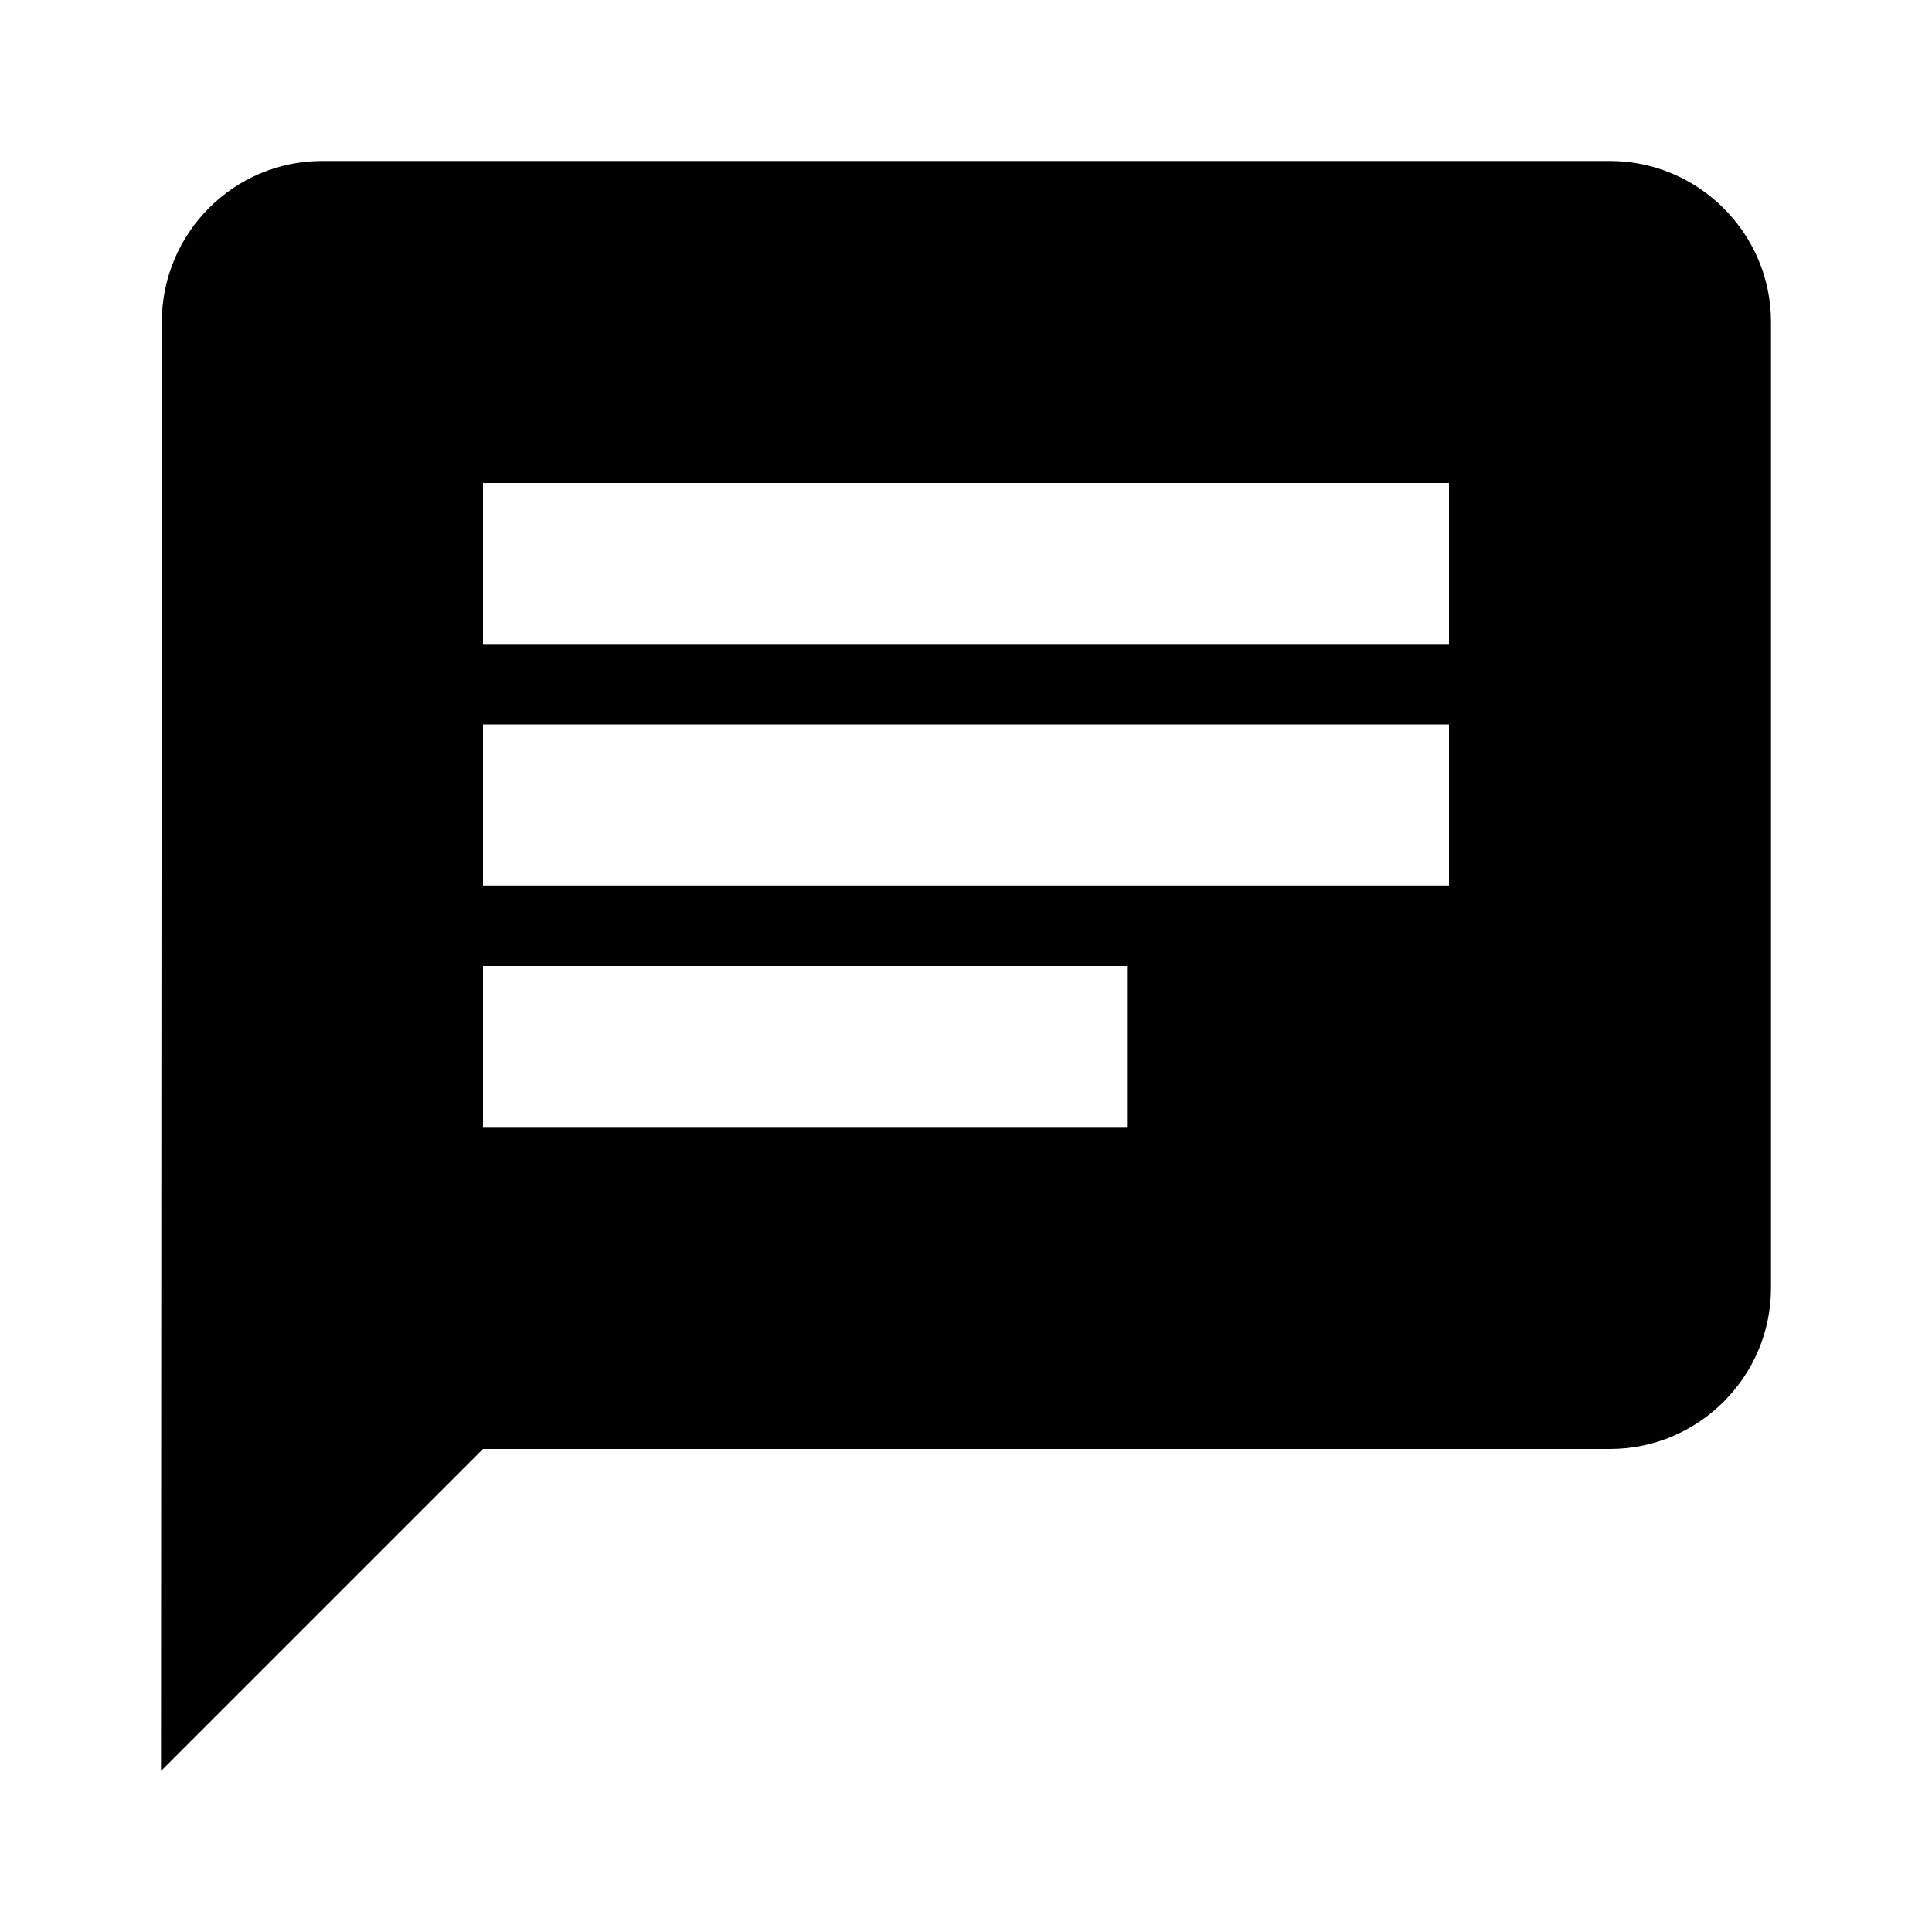
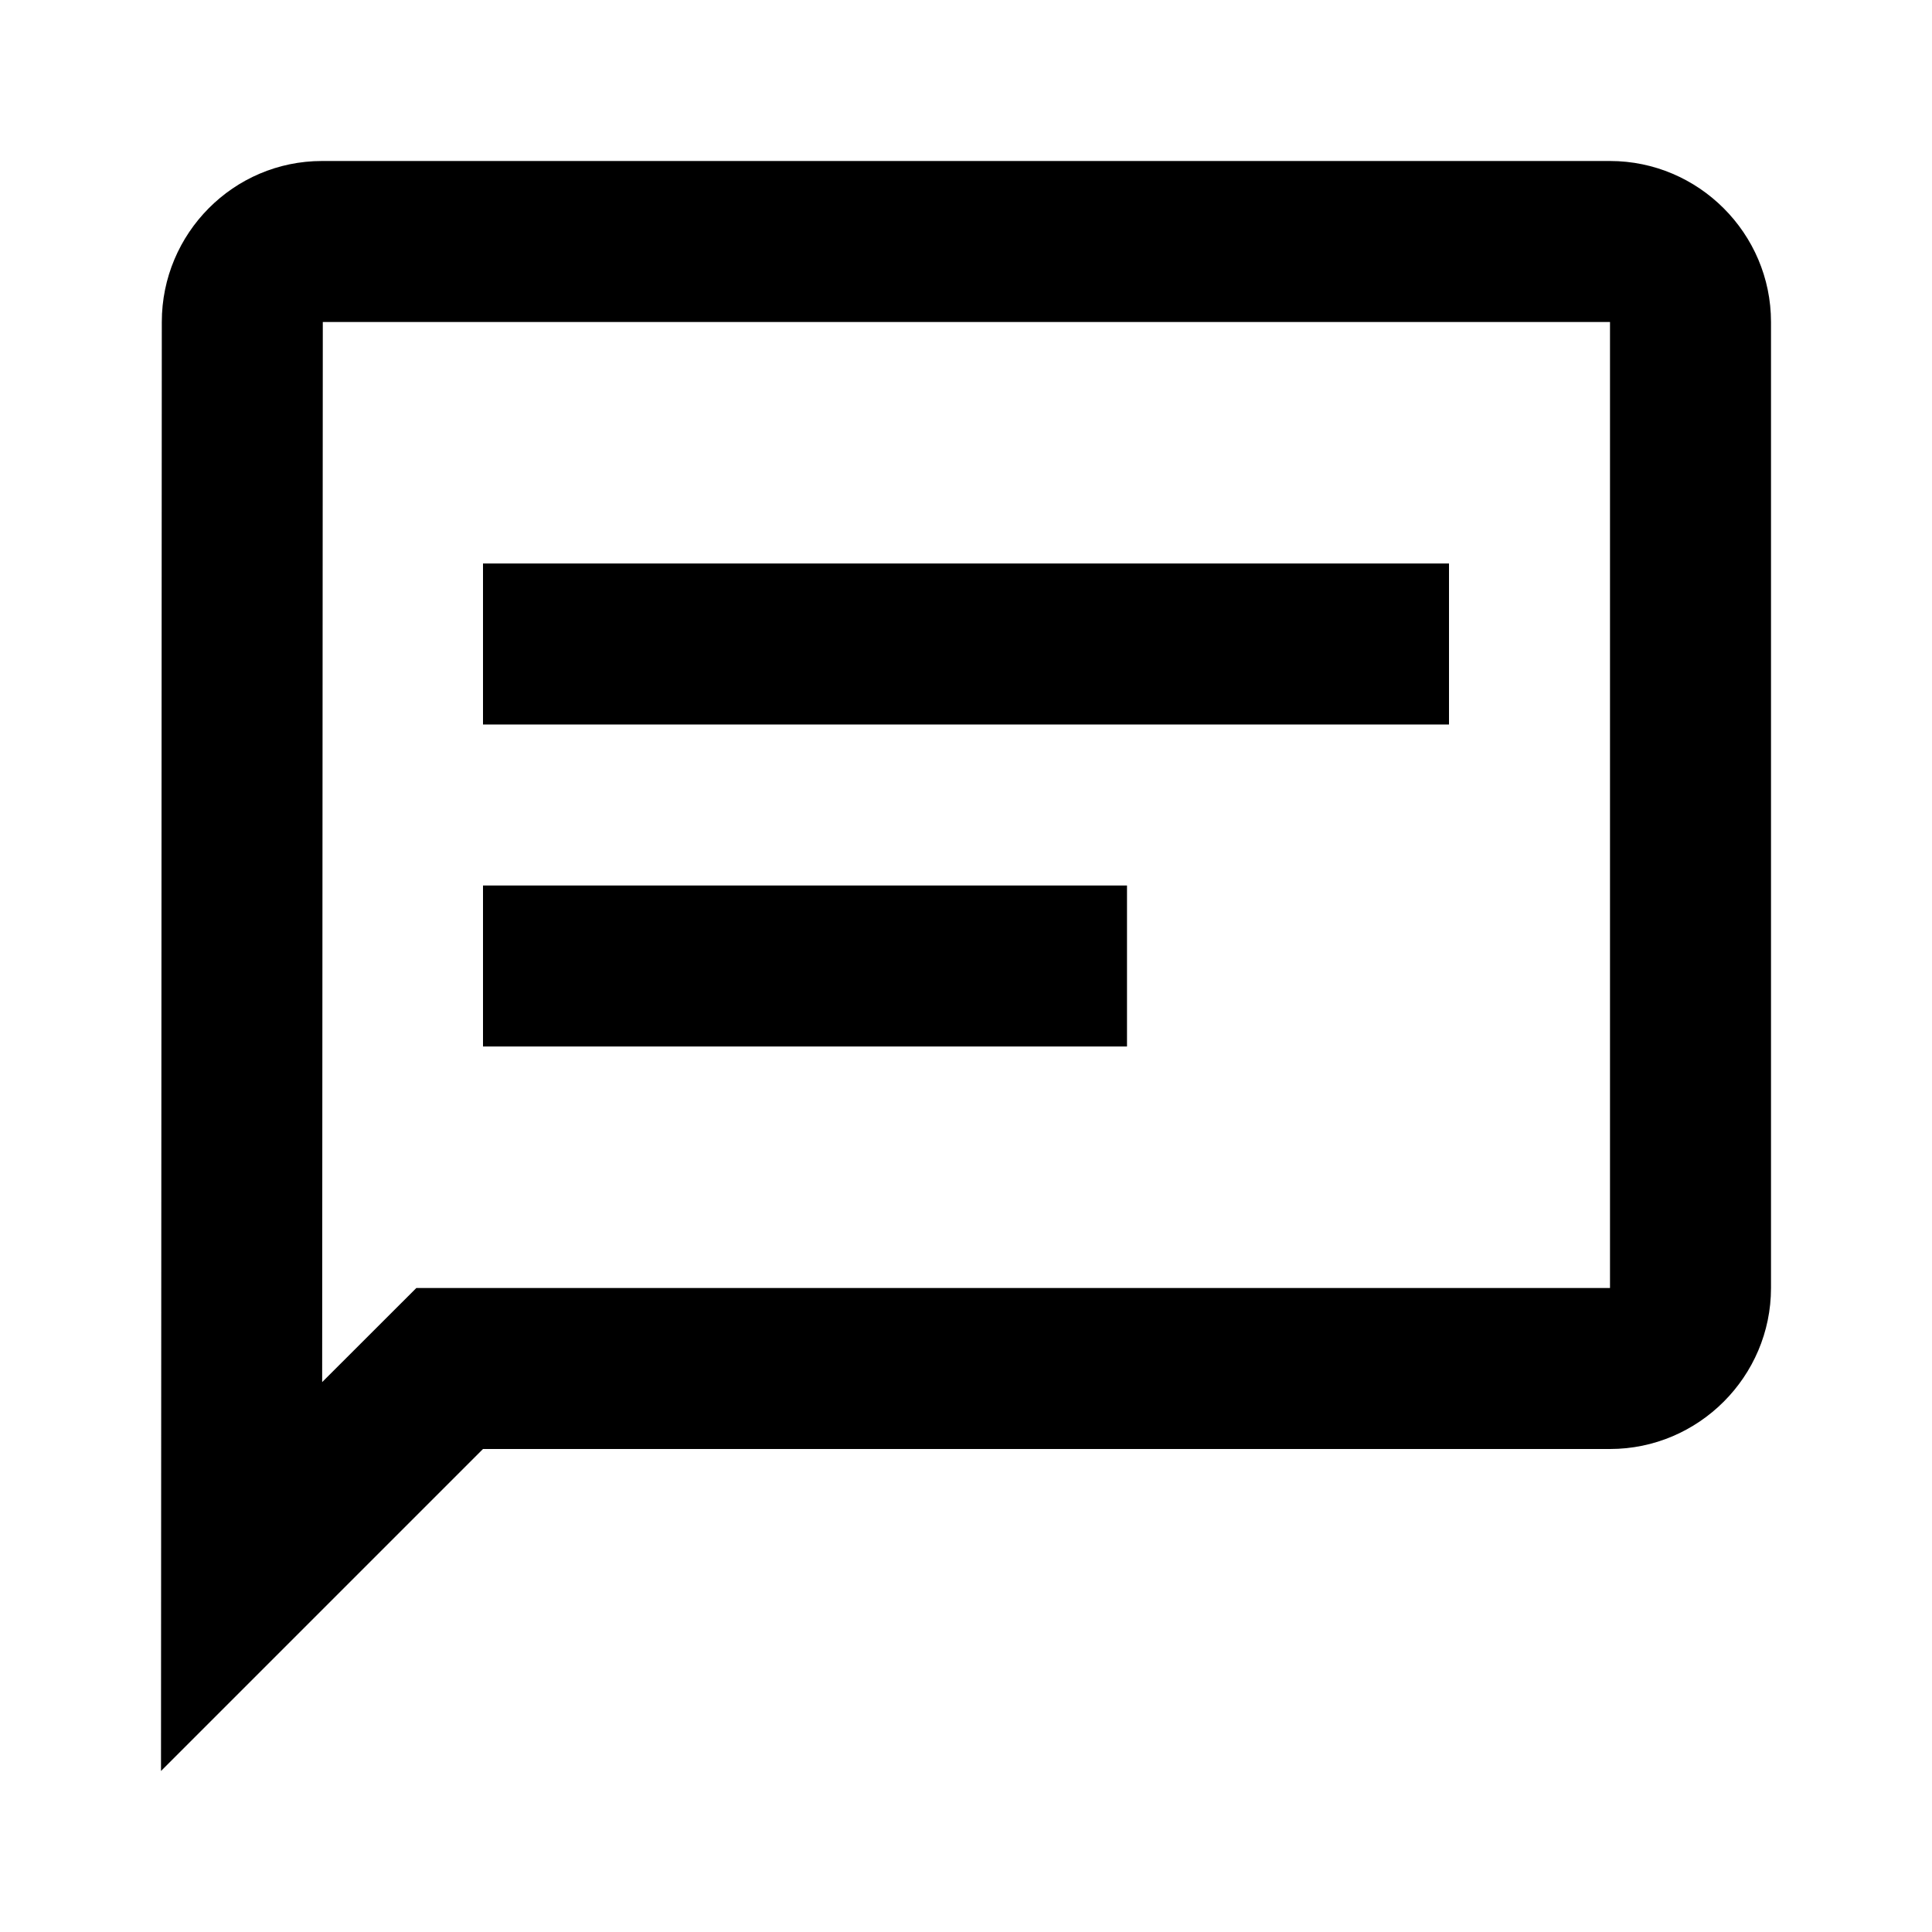
- <svg xmlns="http://www.w3.org/2000/svg" width="24" height="24" viewBox="0 0 24 24" fill="none">
-   <path d="M20 2H4C2.9 2 2.01 2.9 2.01 4L2 22L6 18H20C21.1 18 22 17.1 22 16V4C22 2.9 21.1 2 20 2ZM6 9H18V11H6V9ZM14 14H6V12H14V14ZM18 8H6V6H18V8Z" fill="currentColor" />
+ <svg xmlns="http://www.w3.org/2000/svg" width="24" height="24" fill="currentColor" viewBox="0 0 24 24">
+   <path d="M6 7h12v2H6V7Zm8 6H6v-2h8v2Z" />
+   <path fill-rule="evenodd" d="m2 22 4-4h14c1.1 0 2-.9 2-2V4c0-1.1-.9-2-2-2H4c-1.1 0-1.99.9-1.99 2L2 22ZM4.01 4H20v12H5.172l-1.17 1.169L4.01 4Z" clip-rule="evenodd" />
</svg>
